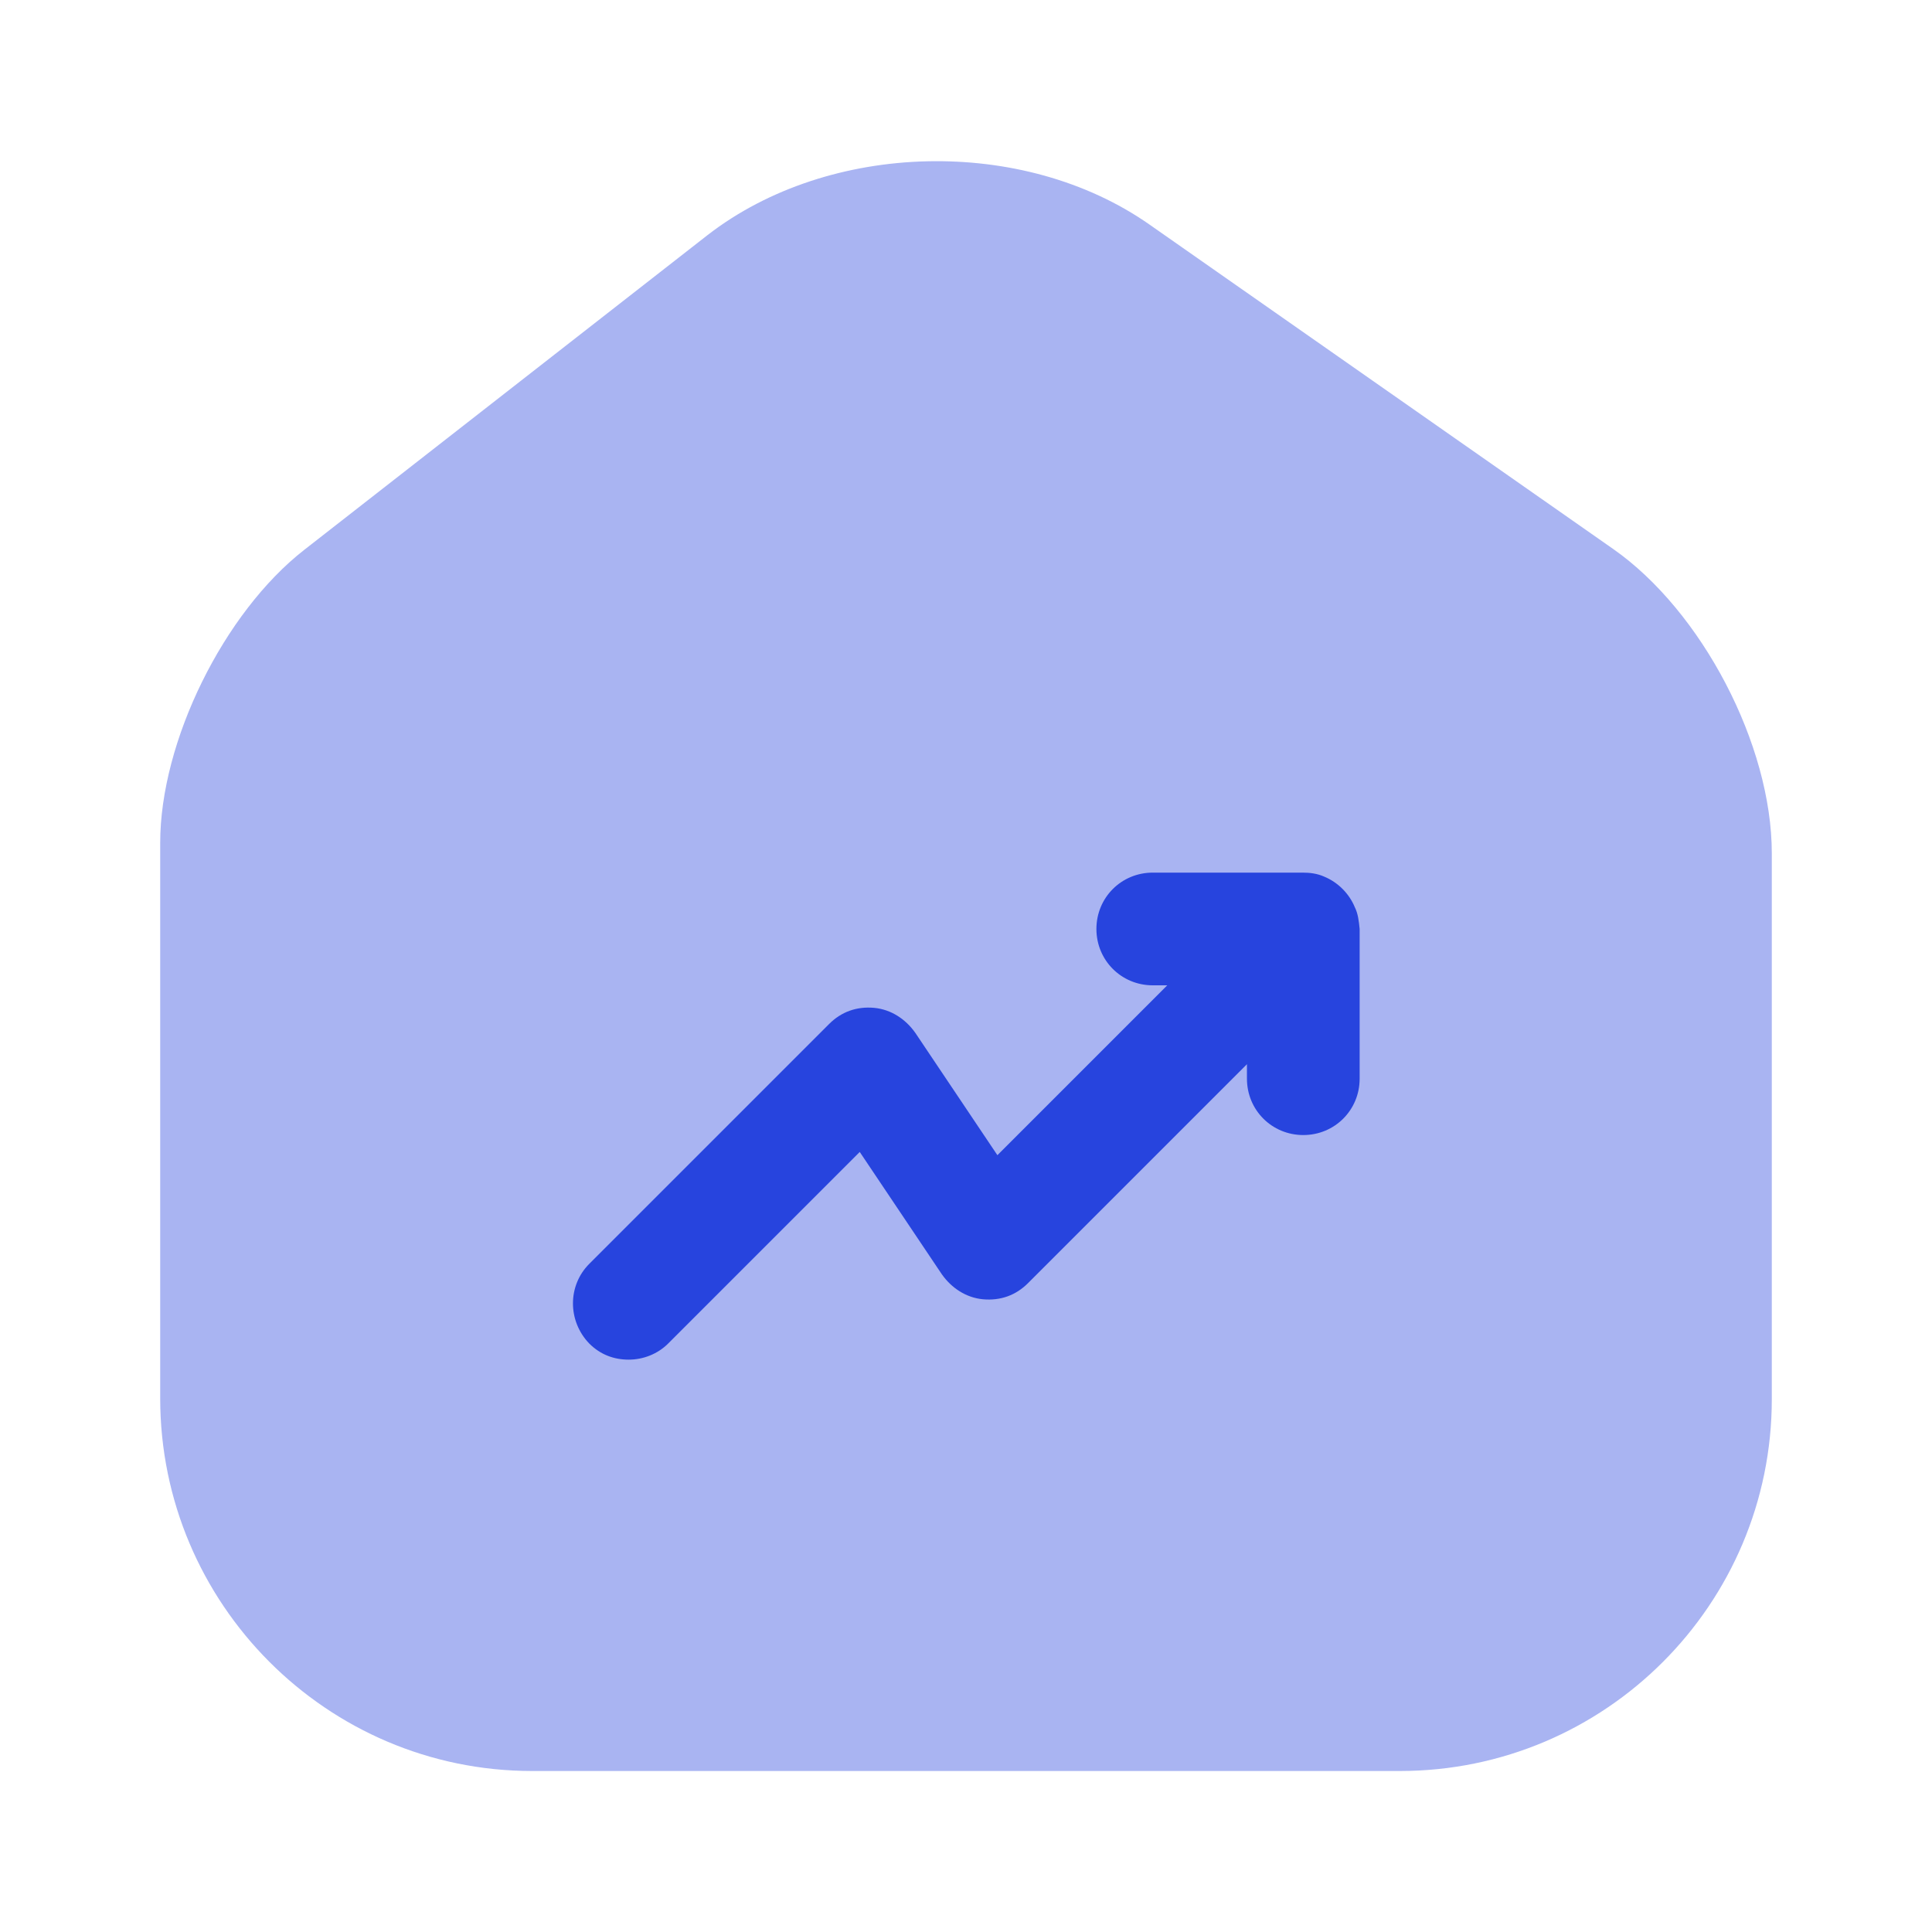
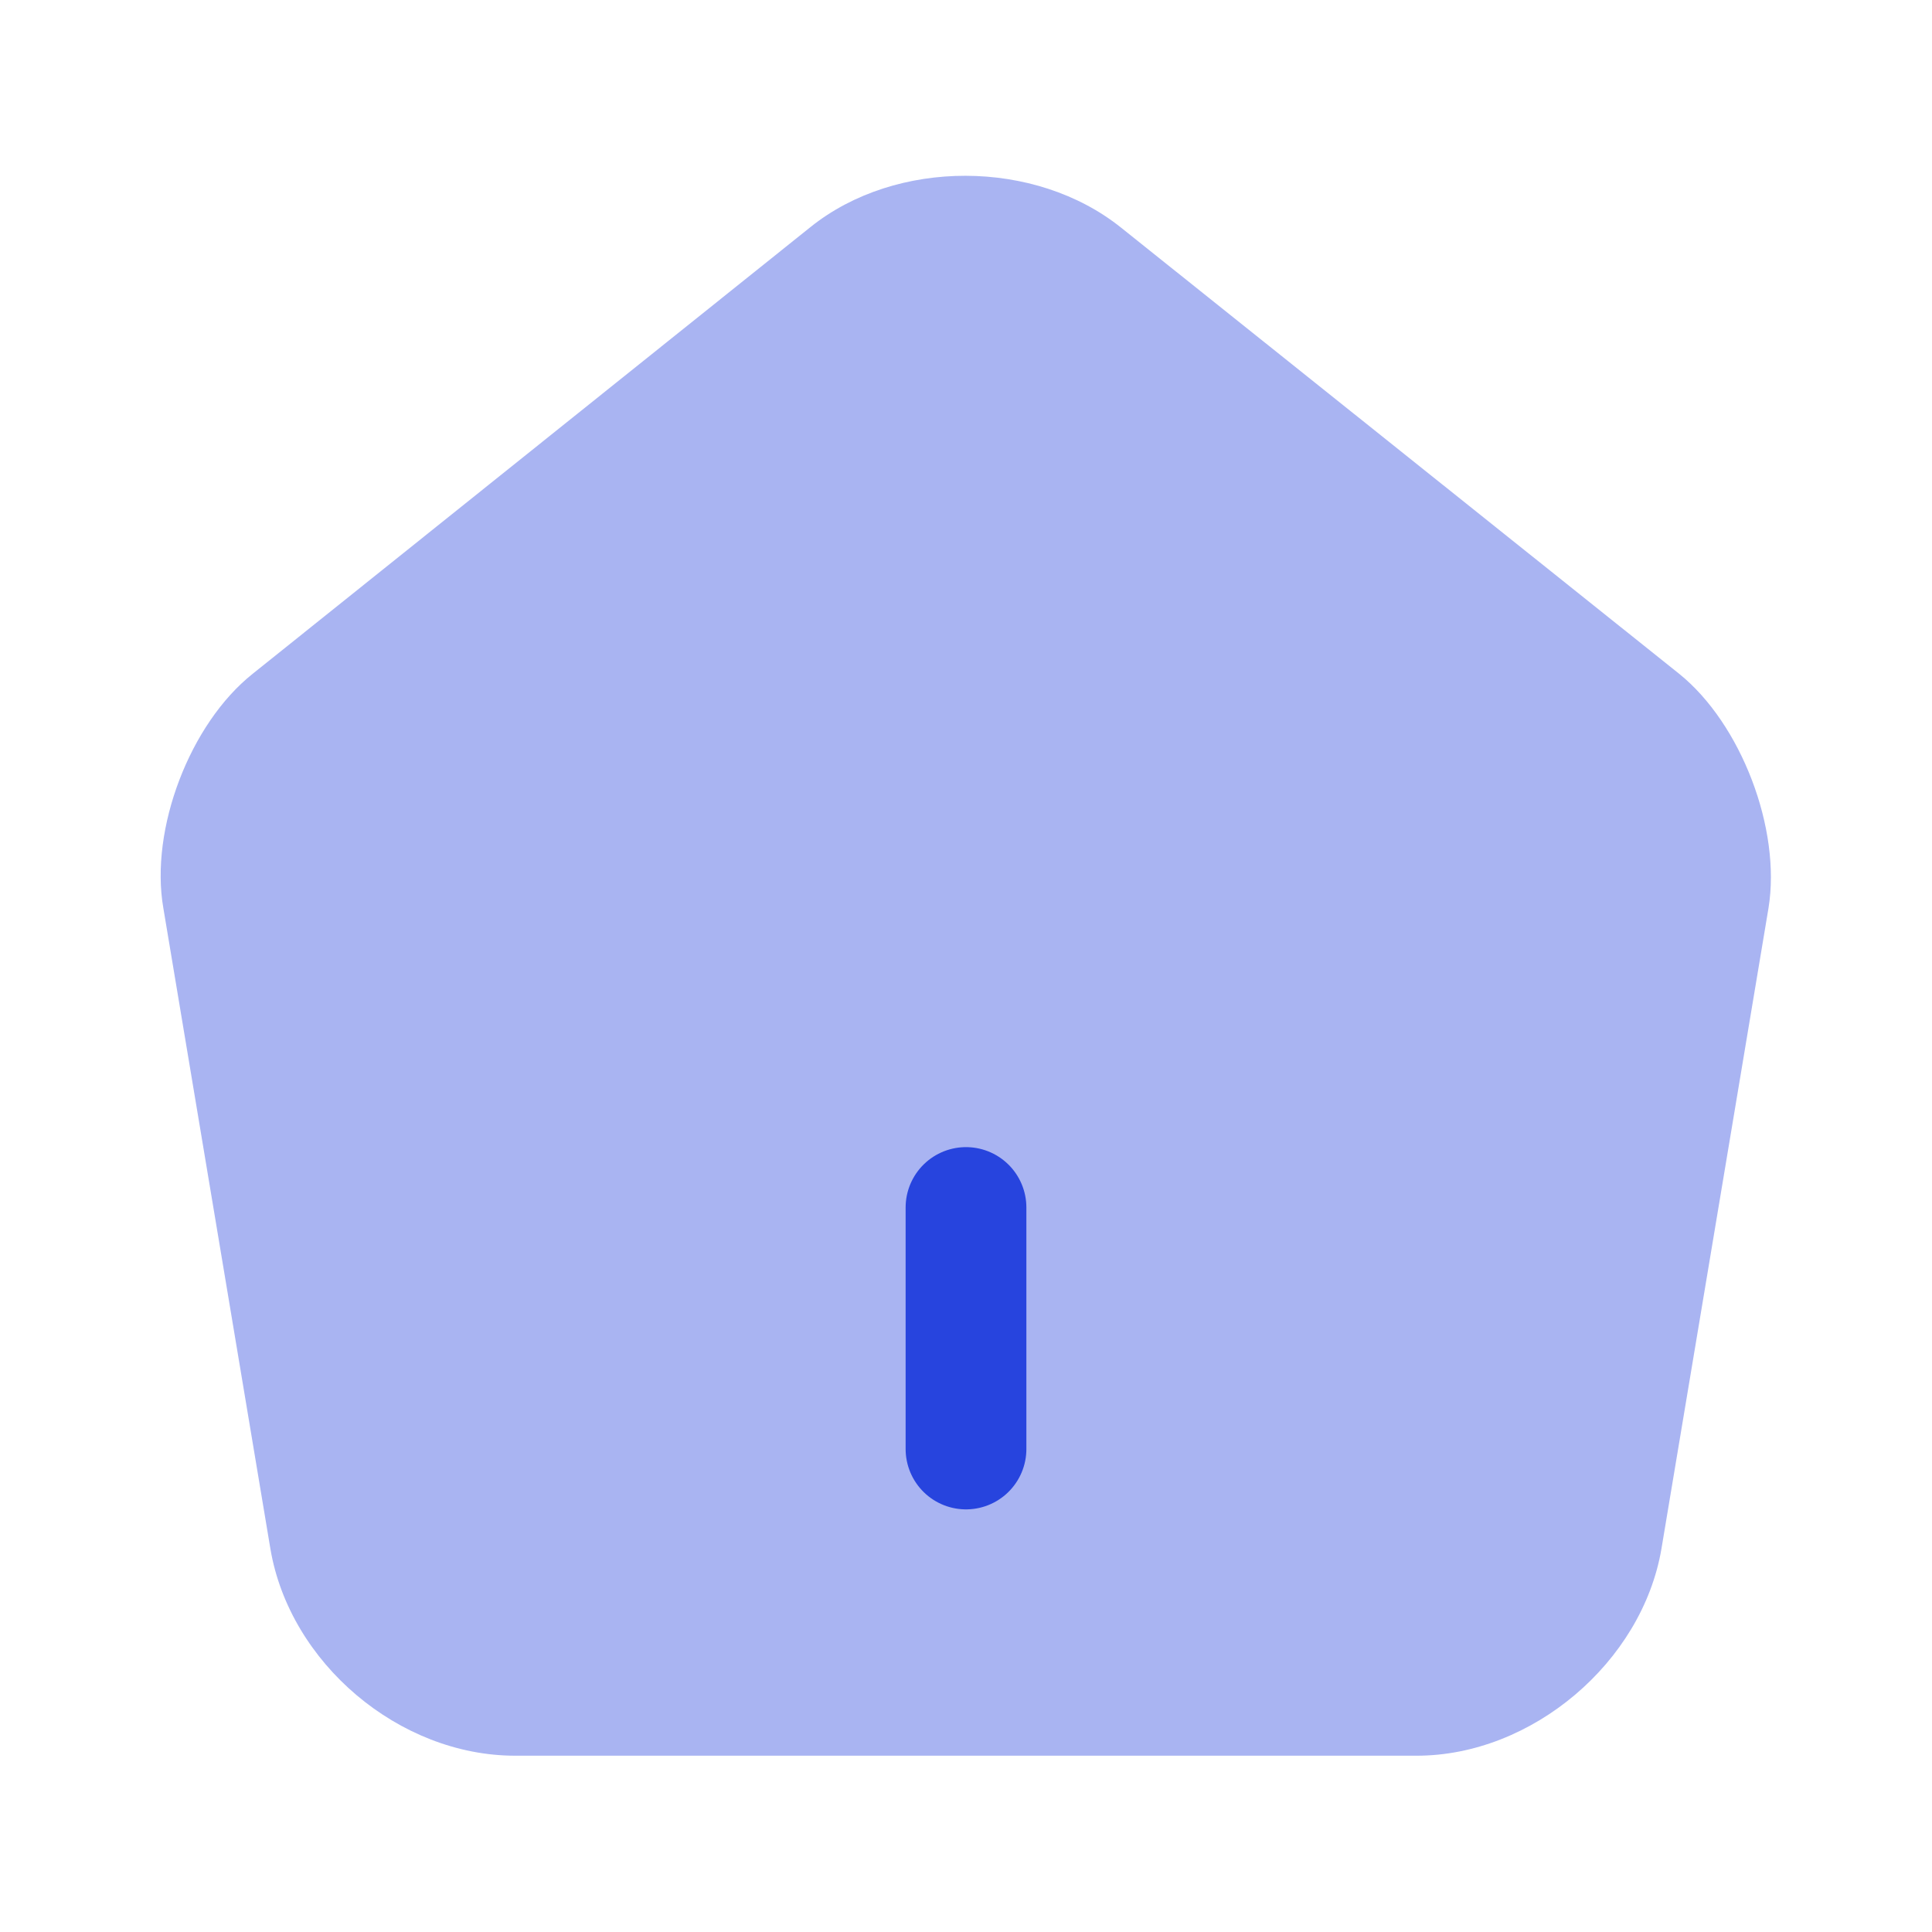
<svg xmlns="http://www.w3.org/2000/svg" width="24" height="24" viewBox="0 0 24 24" fill="none">
-   <path opacity="0.4" d="M20.04 6.82L14.28 2.79C12.71 1.69 10.3 1.75 8.79 2.92L3.78 6.83C2.78 7.61 1.99 9.21 1.99 10.47V17.37C1.99 19.92 4.06 22 6.61 22H17.39C19.94 22 22.01 19.93 22.01 17.38V10.6C22.01 9.25 21.14 7.59 20.04 6.82Z" fill="#2744DE" />
-   <path d="M16.83 11.27C16.76 11.1 16.62 10.96 16.45 10.89C16.36 10.85 16.27 10.84 16.18 10.84H14.32C13.93 10.84 13.62 11.15 13.62 11.54C13.62 11.93 13.93 12.24 14.32 12.24H14.5L12.39 14.35L11.37 12.83C11.25 12.66 11.07 12.54 10.86 12.52C10.64 12.5 10.45 12.57 10.3 12.72L7.32 15.7C7.05 15.97 7.05 16.41 7.32 16.69C7.46 16.83 7.63 16.89 7.81 16.89C7.99 16.89 8.17 16.82 8.3 16.69L10.68 14.31L11.7 15.83C11.82 16 12 16.12 12.21 16.14C12.43 16.16 12.62 16.09 12.77 15.94L15.49 13.22V13.4C15.49 13.79 15.8 14.1 16.19 14.1C16.58 14.1 16.89 13.79 16.89 13.4V11.54C16.88 11.44 16.87 11.35 16.83 11.27Z" fill="#2744DE" />
+   <path opacity="0.4" d="M10.069 2.82L3.139 8.37C2.359 8.99 1.859 10.3 2.029 11.28L3.359 19.24C3.599 20.66 4.959 21.81 6.399 21.81H17.599C19.029 21.81 20.399 20.65 20.639 19.24L21.969 11.28C22.129 10.3 21.629 8.99 20.859 8.37L13.929 2.83C12.859 1.97 11.129 1.97 10.069 2.82Z" fill="#2744DE" />
+   <path d="M12 18V15" stroke="#2744DE" stroke-width="1.5" stroke-linecap="round" stroke-linejoin="round" />
</svg>
